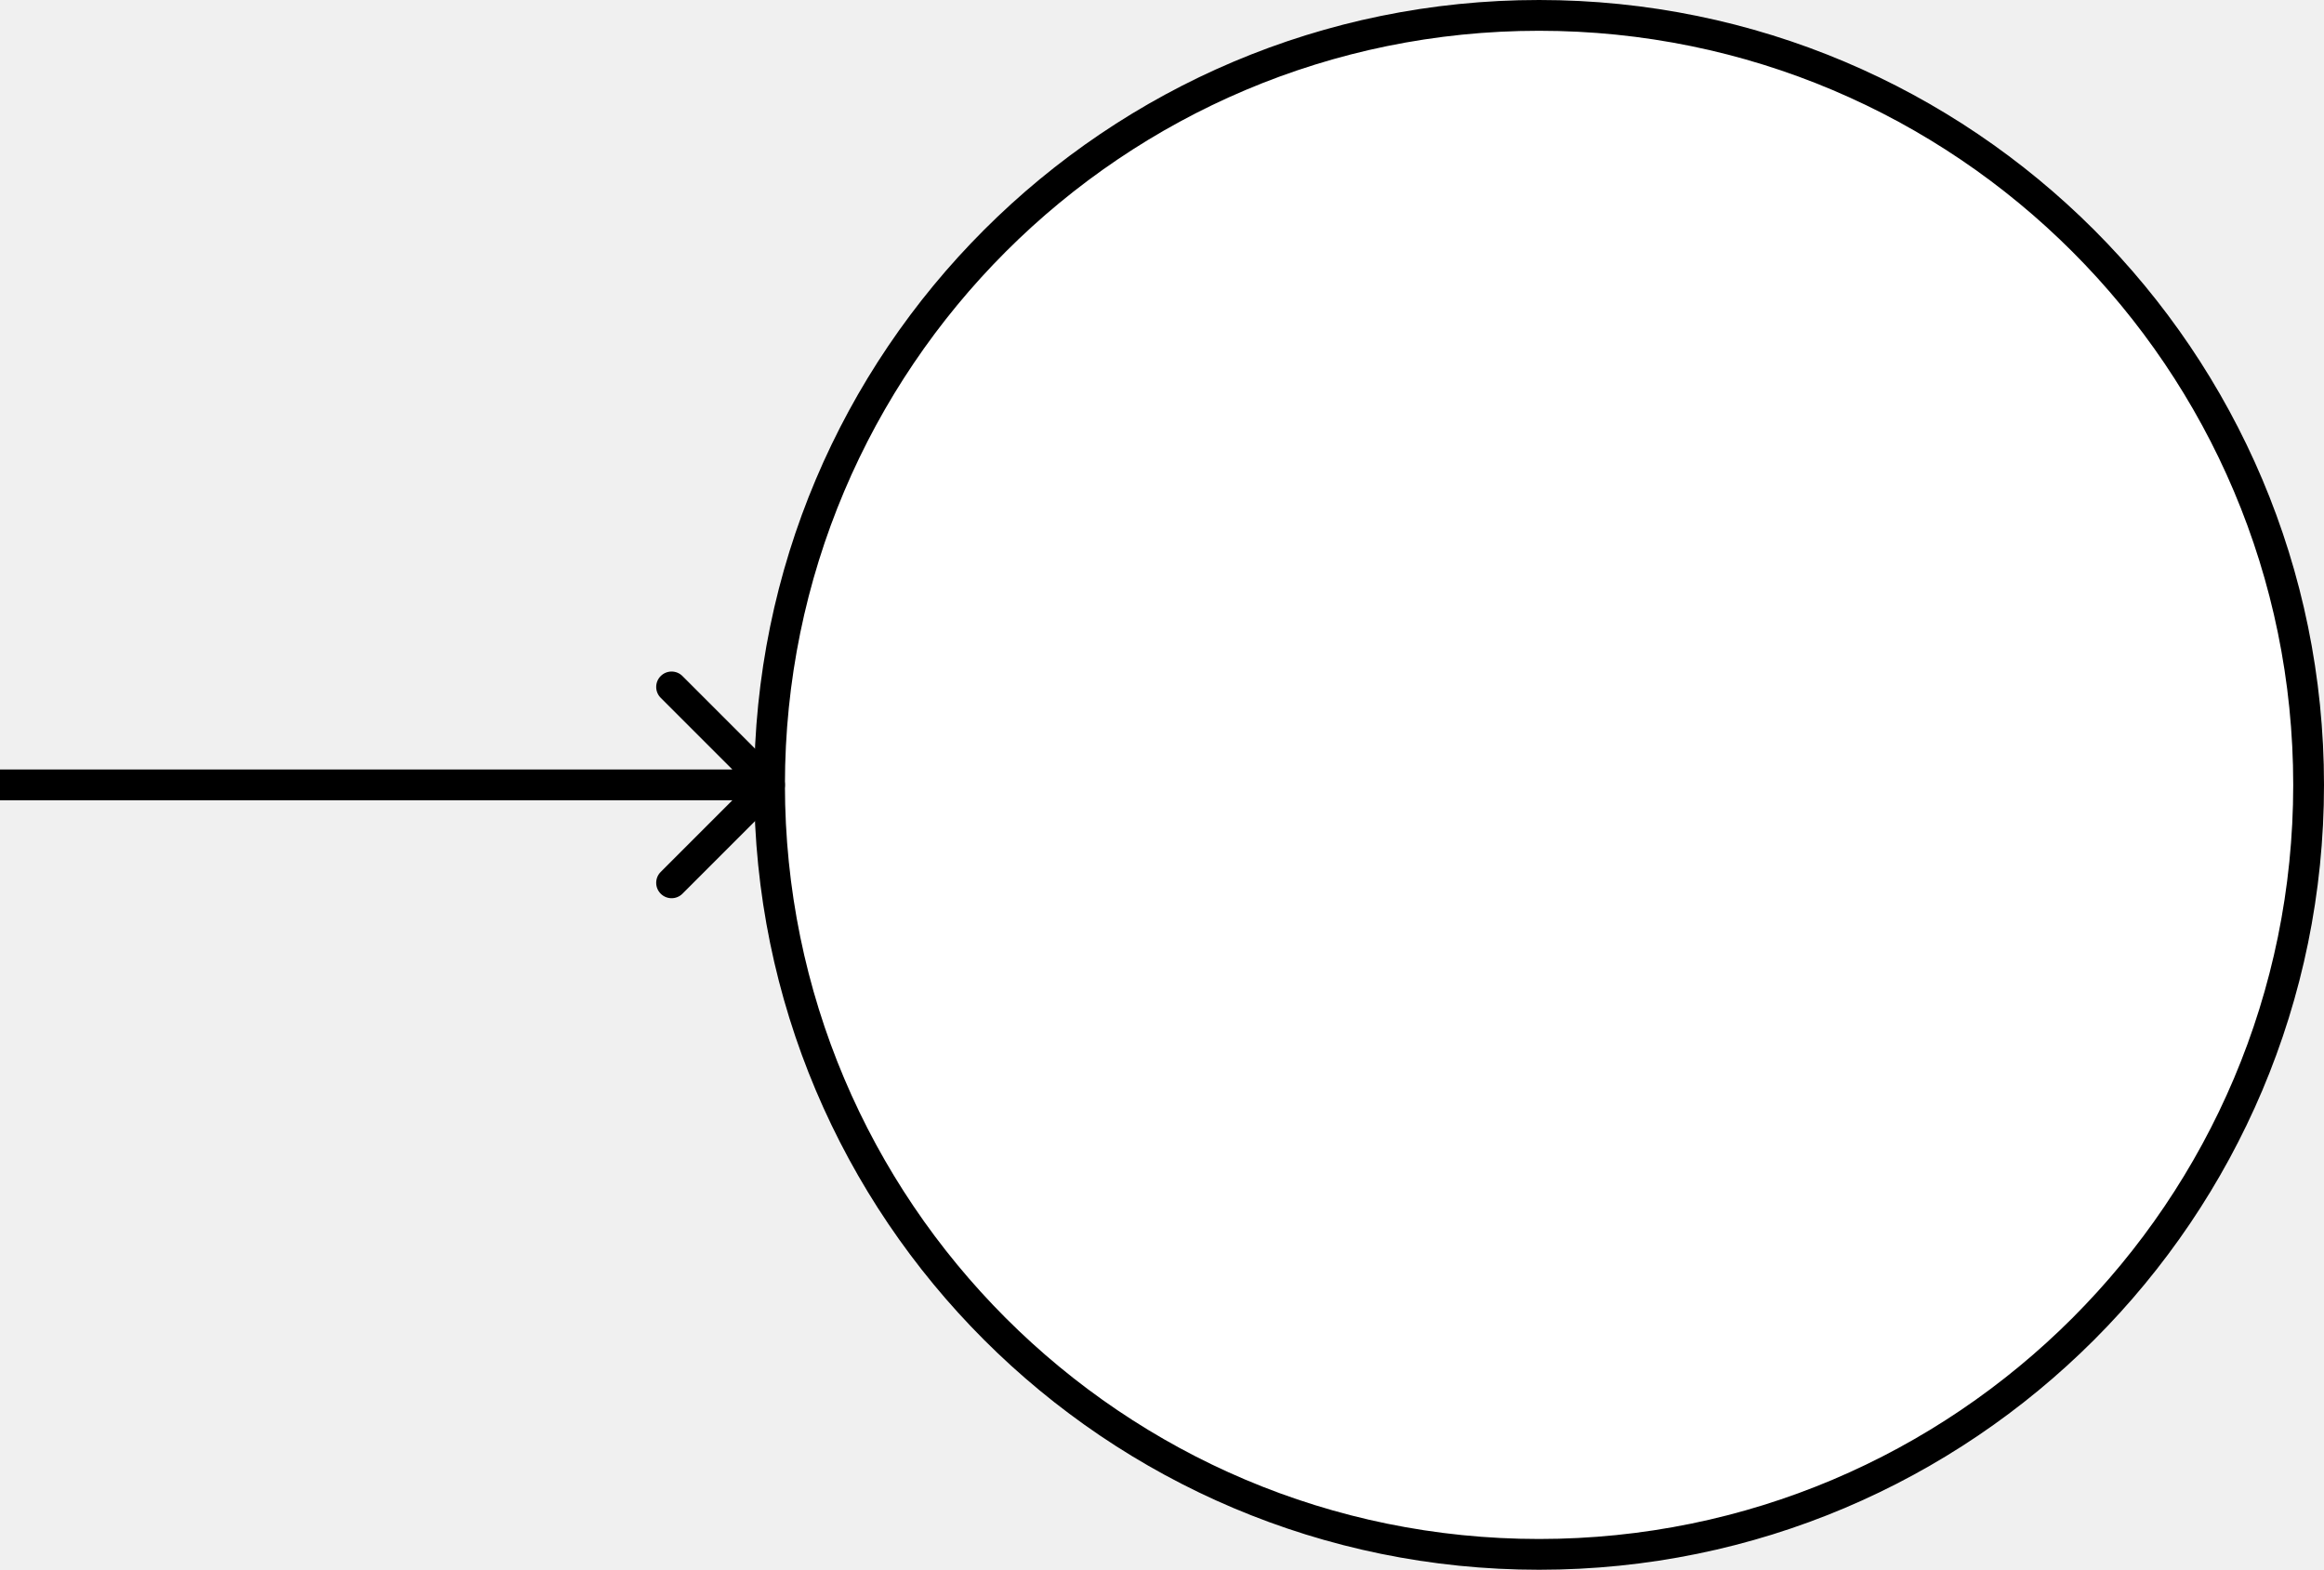
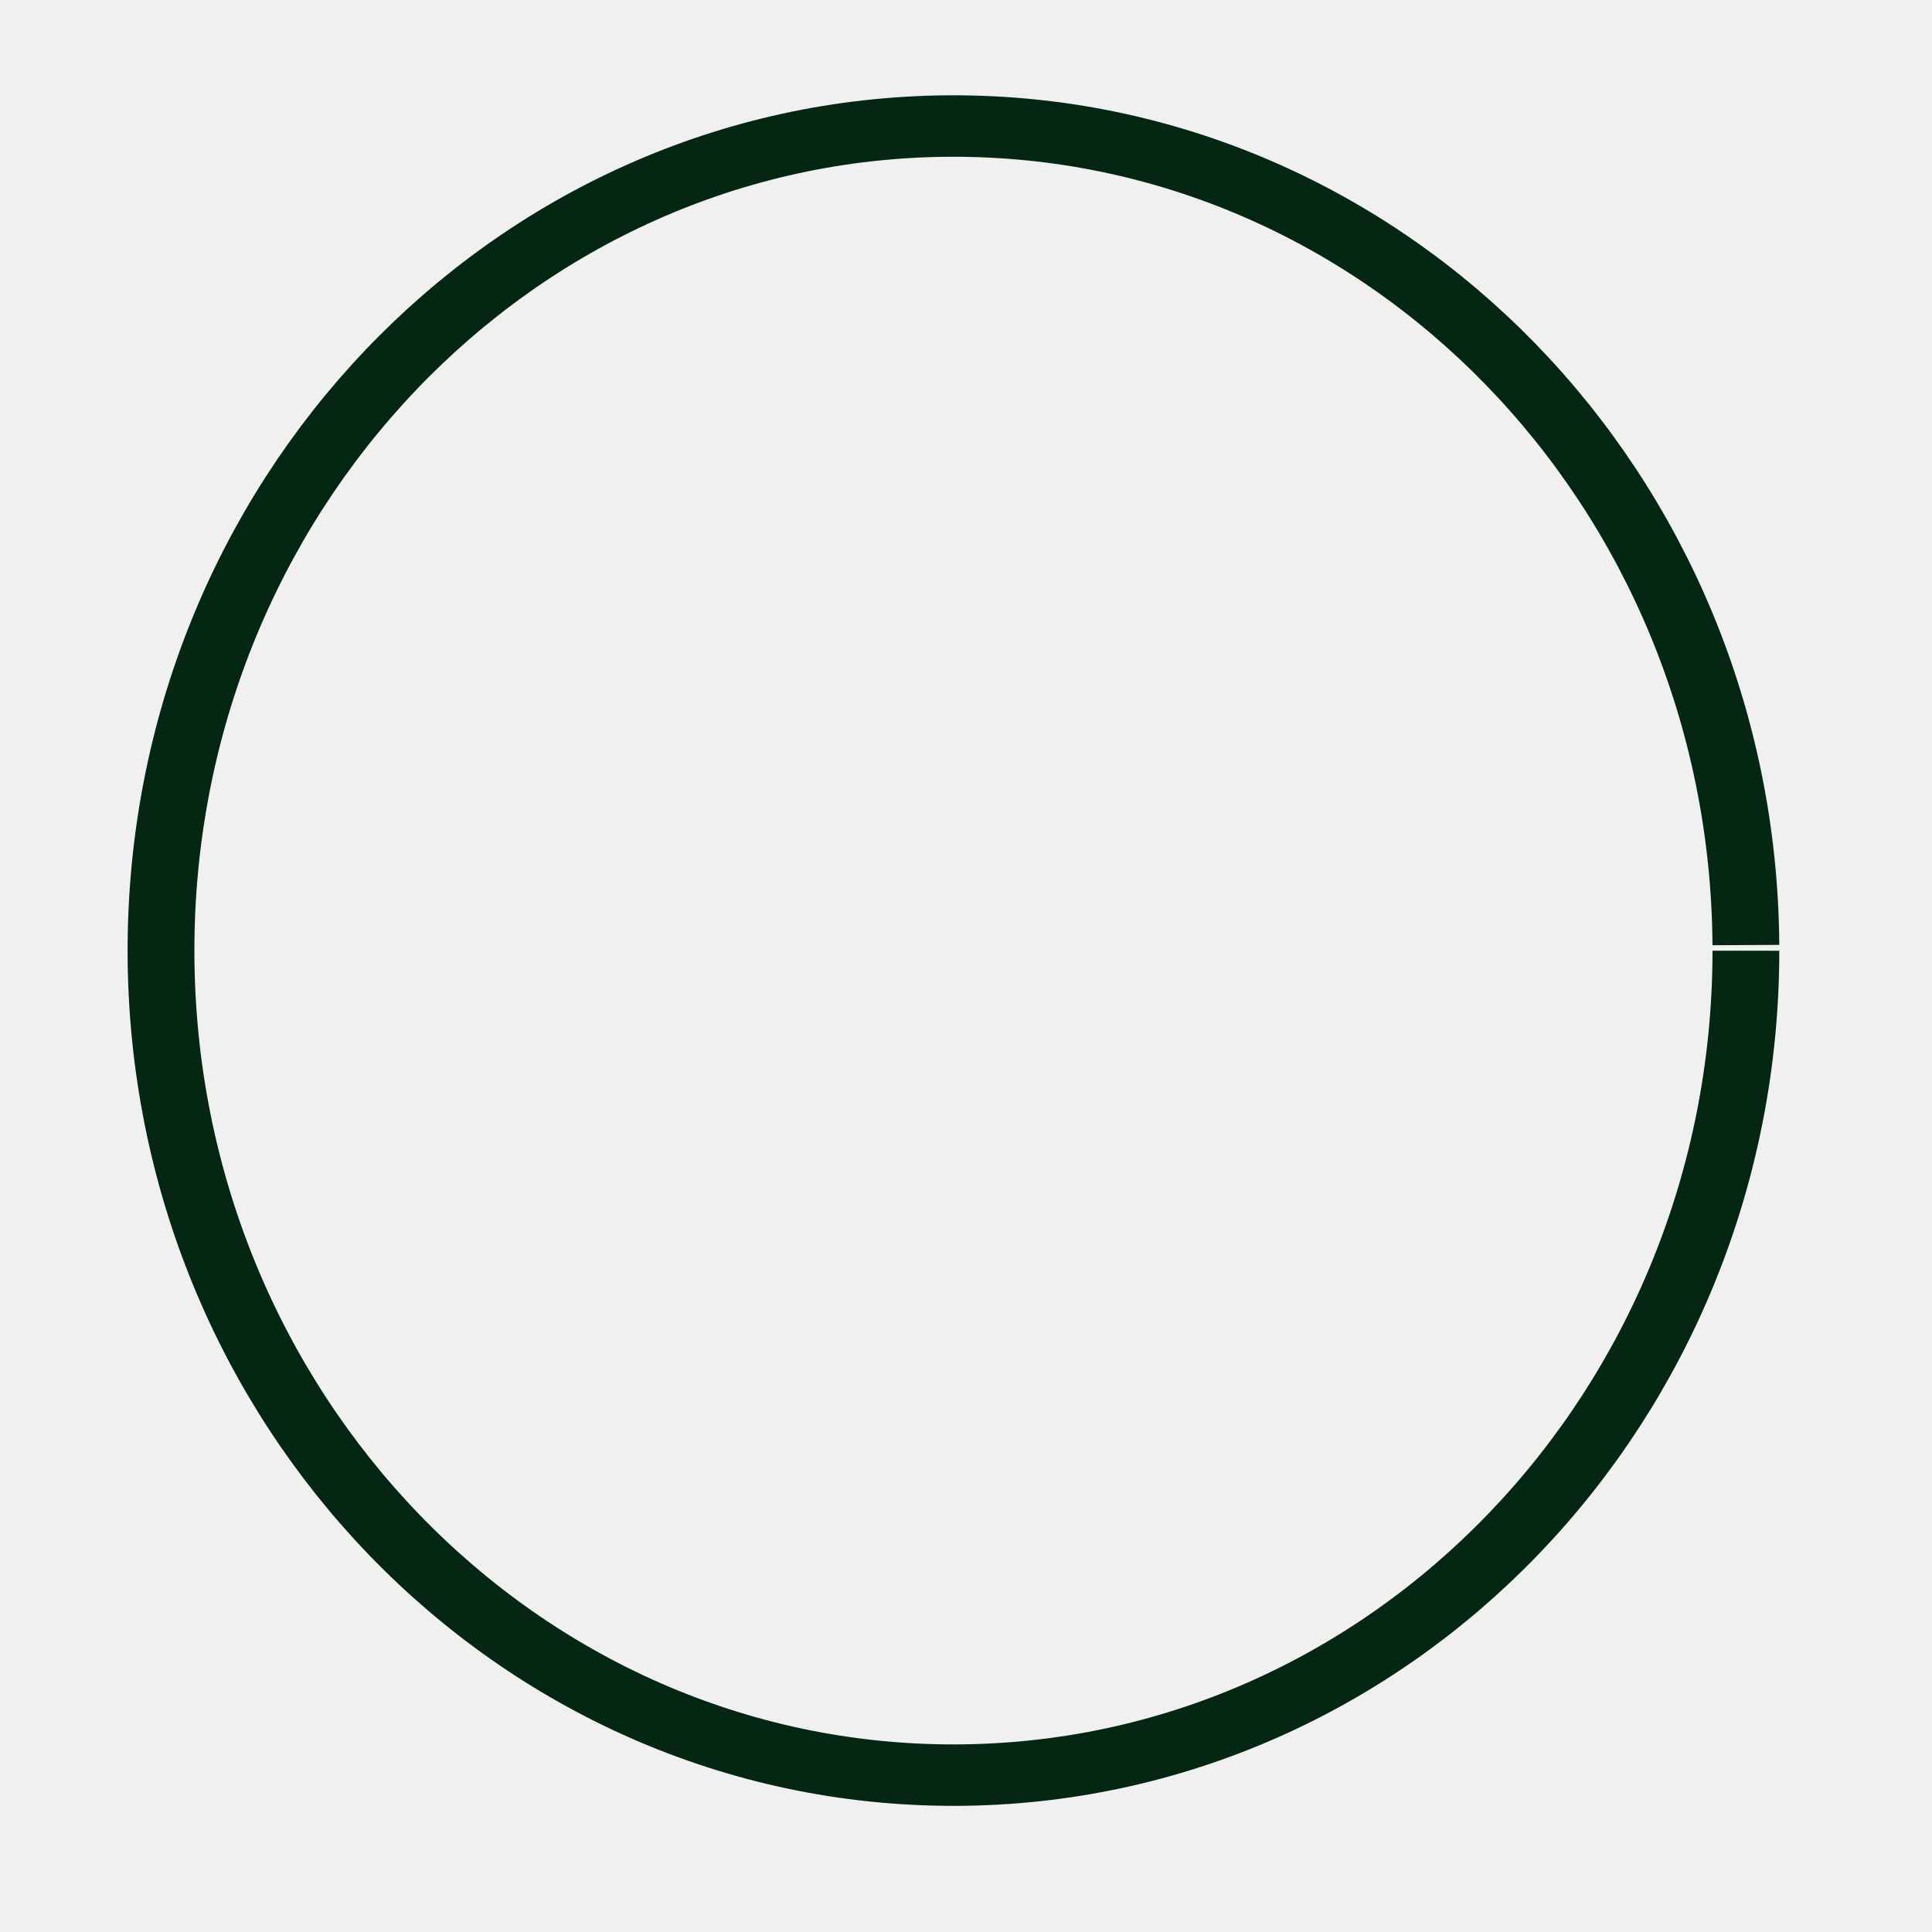
- <svg xmlns="http://www.w3.org/2000/svg" width="151" height="102" viewBox="0 0 151 102" fill="none">
-   <circle cx="100" cy="51" r="50" fill="white" stroke="black" stroke-width="2" />
-   <path d="M50.707 51.707C51.098 51.317 51.098 50.683 50.707 50.293L44.343 43.929C43.953 43.538 43.319 43.538 42.929 43.929C42.538 44.319 42.538 44.953 42.929 45.343L48.586 51L42.929 56.657C42.538 57.047 42.538 57.681 42.929 58.071C43.319 58.462 43.953 58.462 44.343 58.071L50.707 51.707ZM0 52L50 52L50 50L0 50L0 52Z" fill="black" />
+ <svg xmlns="http://www.w3.org/2000/svg" id="svg3795" version="1.1" width="500" height="500">
+   <defs id="defs3799" />
+   <path style="fill:none;stroke:#052613;stroke-width:15;stroke-miterlimit:4;stroke-opacity:1;stroke-dasharray:none" id="path3807" d="m -163.136,277.542 a 177.966,201.271 0 1 1 -0.004,-1.383" transform="matrix(1.152387,0,0,1.06023,639.8331,-48.21243)" />
</svg>
